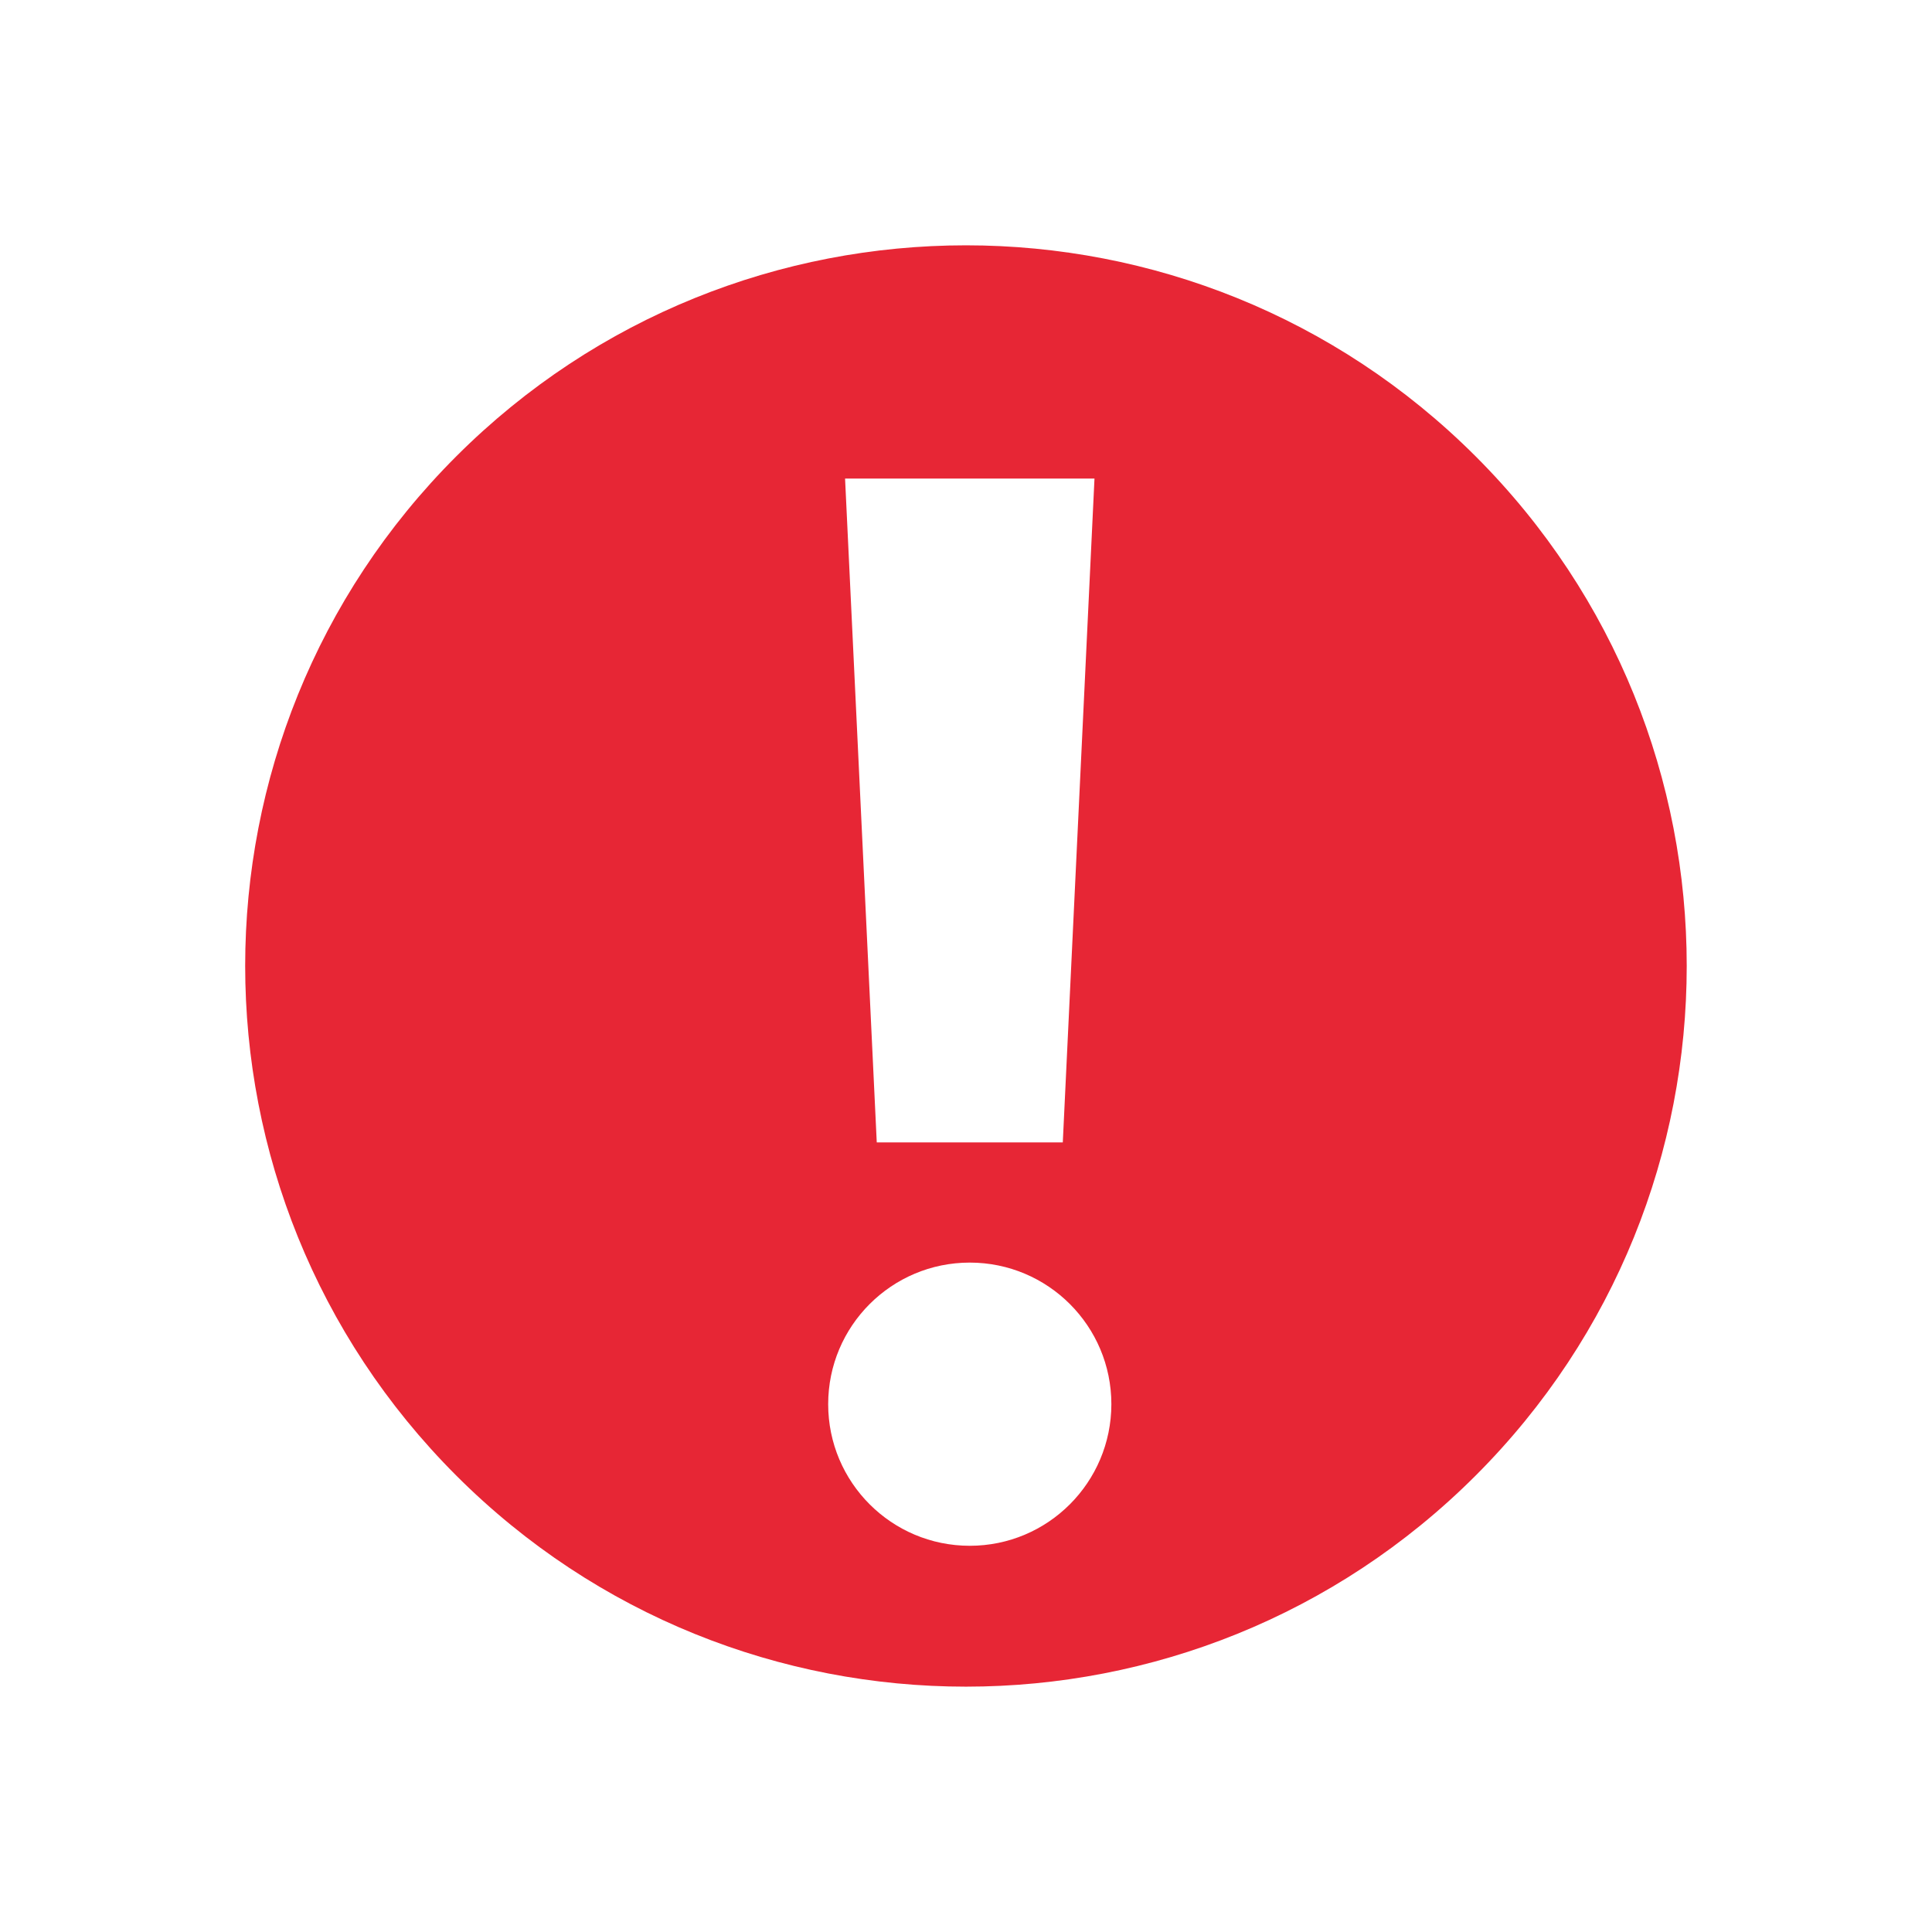
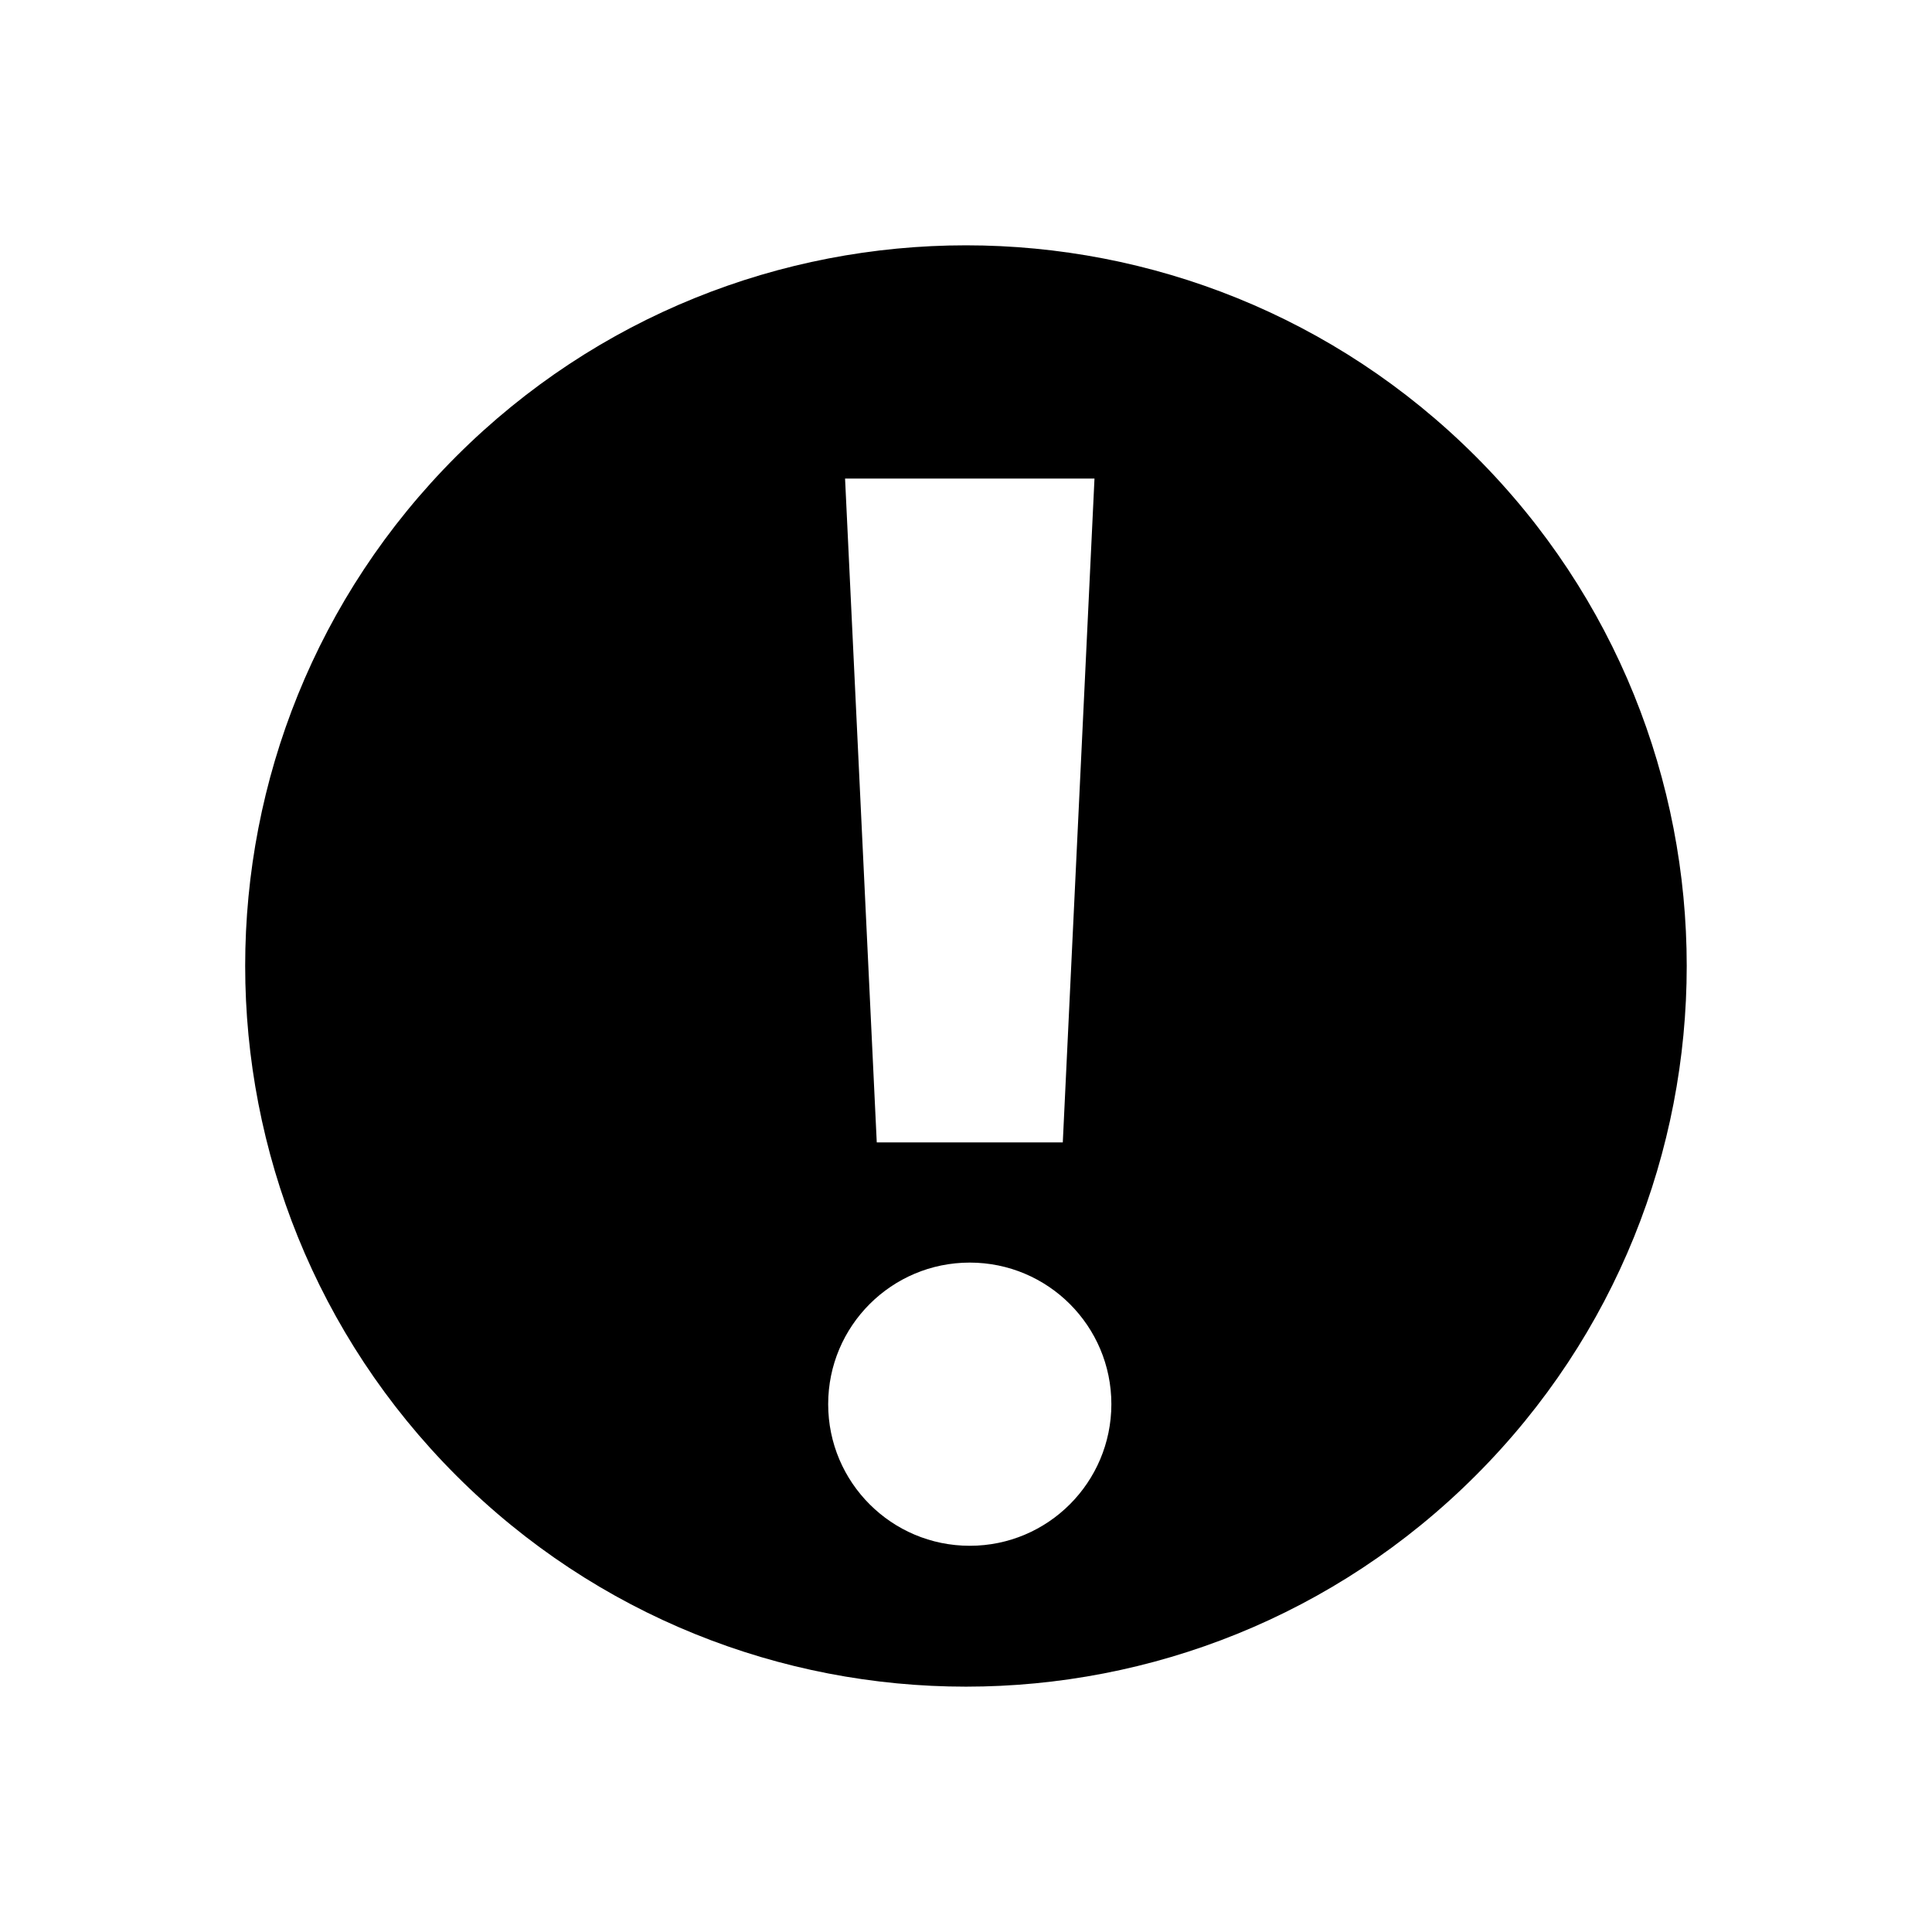
<svg xmlns="http://www.w3.org/2000/svg" version="1.1" id="Layer_1" x="0px" y="0px" viewBox="0 0 2048 2048" style="enable-background:new 0 0 2048 2048;" xml:space="preserve">
  <style type="text/css">
	.st0{fill:#E72635;}
</style>
-   <path class="st0" d="M1564.2,483.7c-298.4-298.2-782.1-298.2-1080.5,0c-298.4,298.2-298.4,782.1,0,1080.5  c298.4,298.4,782.3,298.2,1080.5,0C1862.6,1266,1862.6,781.9,1564.2,483.7z M1160.2,507.3l-33.6,703.7H929.4l-33.6-703.7H1160.2z   M1028,1638.6c-82.9,0-150.1-67.2-150.1-150.1c0-82.9,67.2-150.1,150.1-150.1s150.1,67.2,150.1,150.1  C1178,1571.4,1110.9,1638.6,1028,1638.6z" />
+   <path d="M1564.2,483.7c-298.4-298.2-782.1-298.2-1080.5,0c-298.4,298.2-298.4,782.1,0,1080.5  c298.4,298.4,782.3,298.2,1080.5,0C1862.6,1266,1862.6,781.9,1564.2,483.7z M1160.2,507.3l-33.6,703.7H929.4l-33.6-703.7H1160.2z   M1028,1638.6c-82.9,0-150.1-67.2-150.1-150.1c0-82.9,67.2-150.1,150.1-150.1s150.1,67.2,150.1,150.1  C1178,1571.4,1110.9,1638.6,1028,1638.6z" />
</svg>
